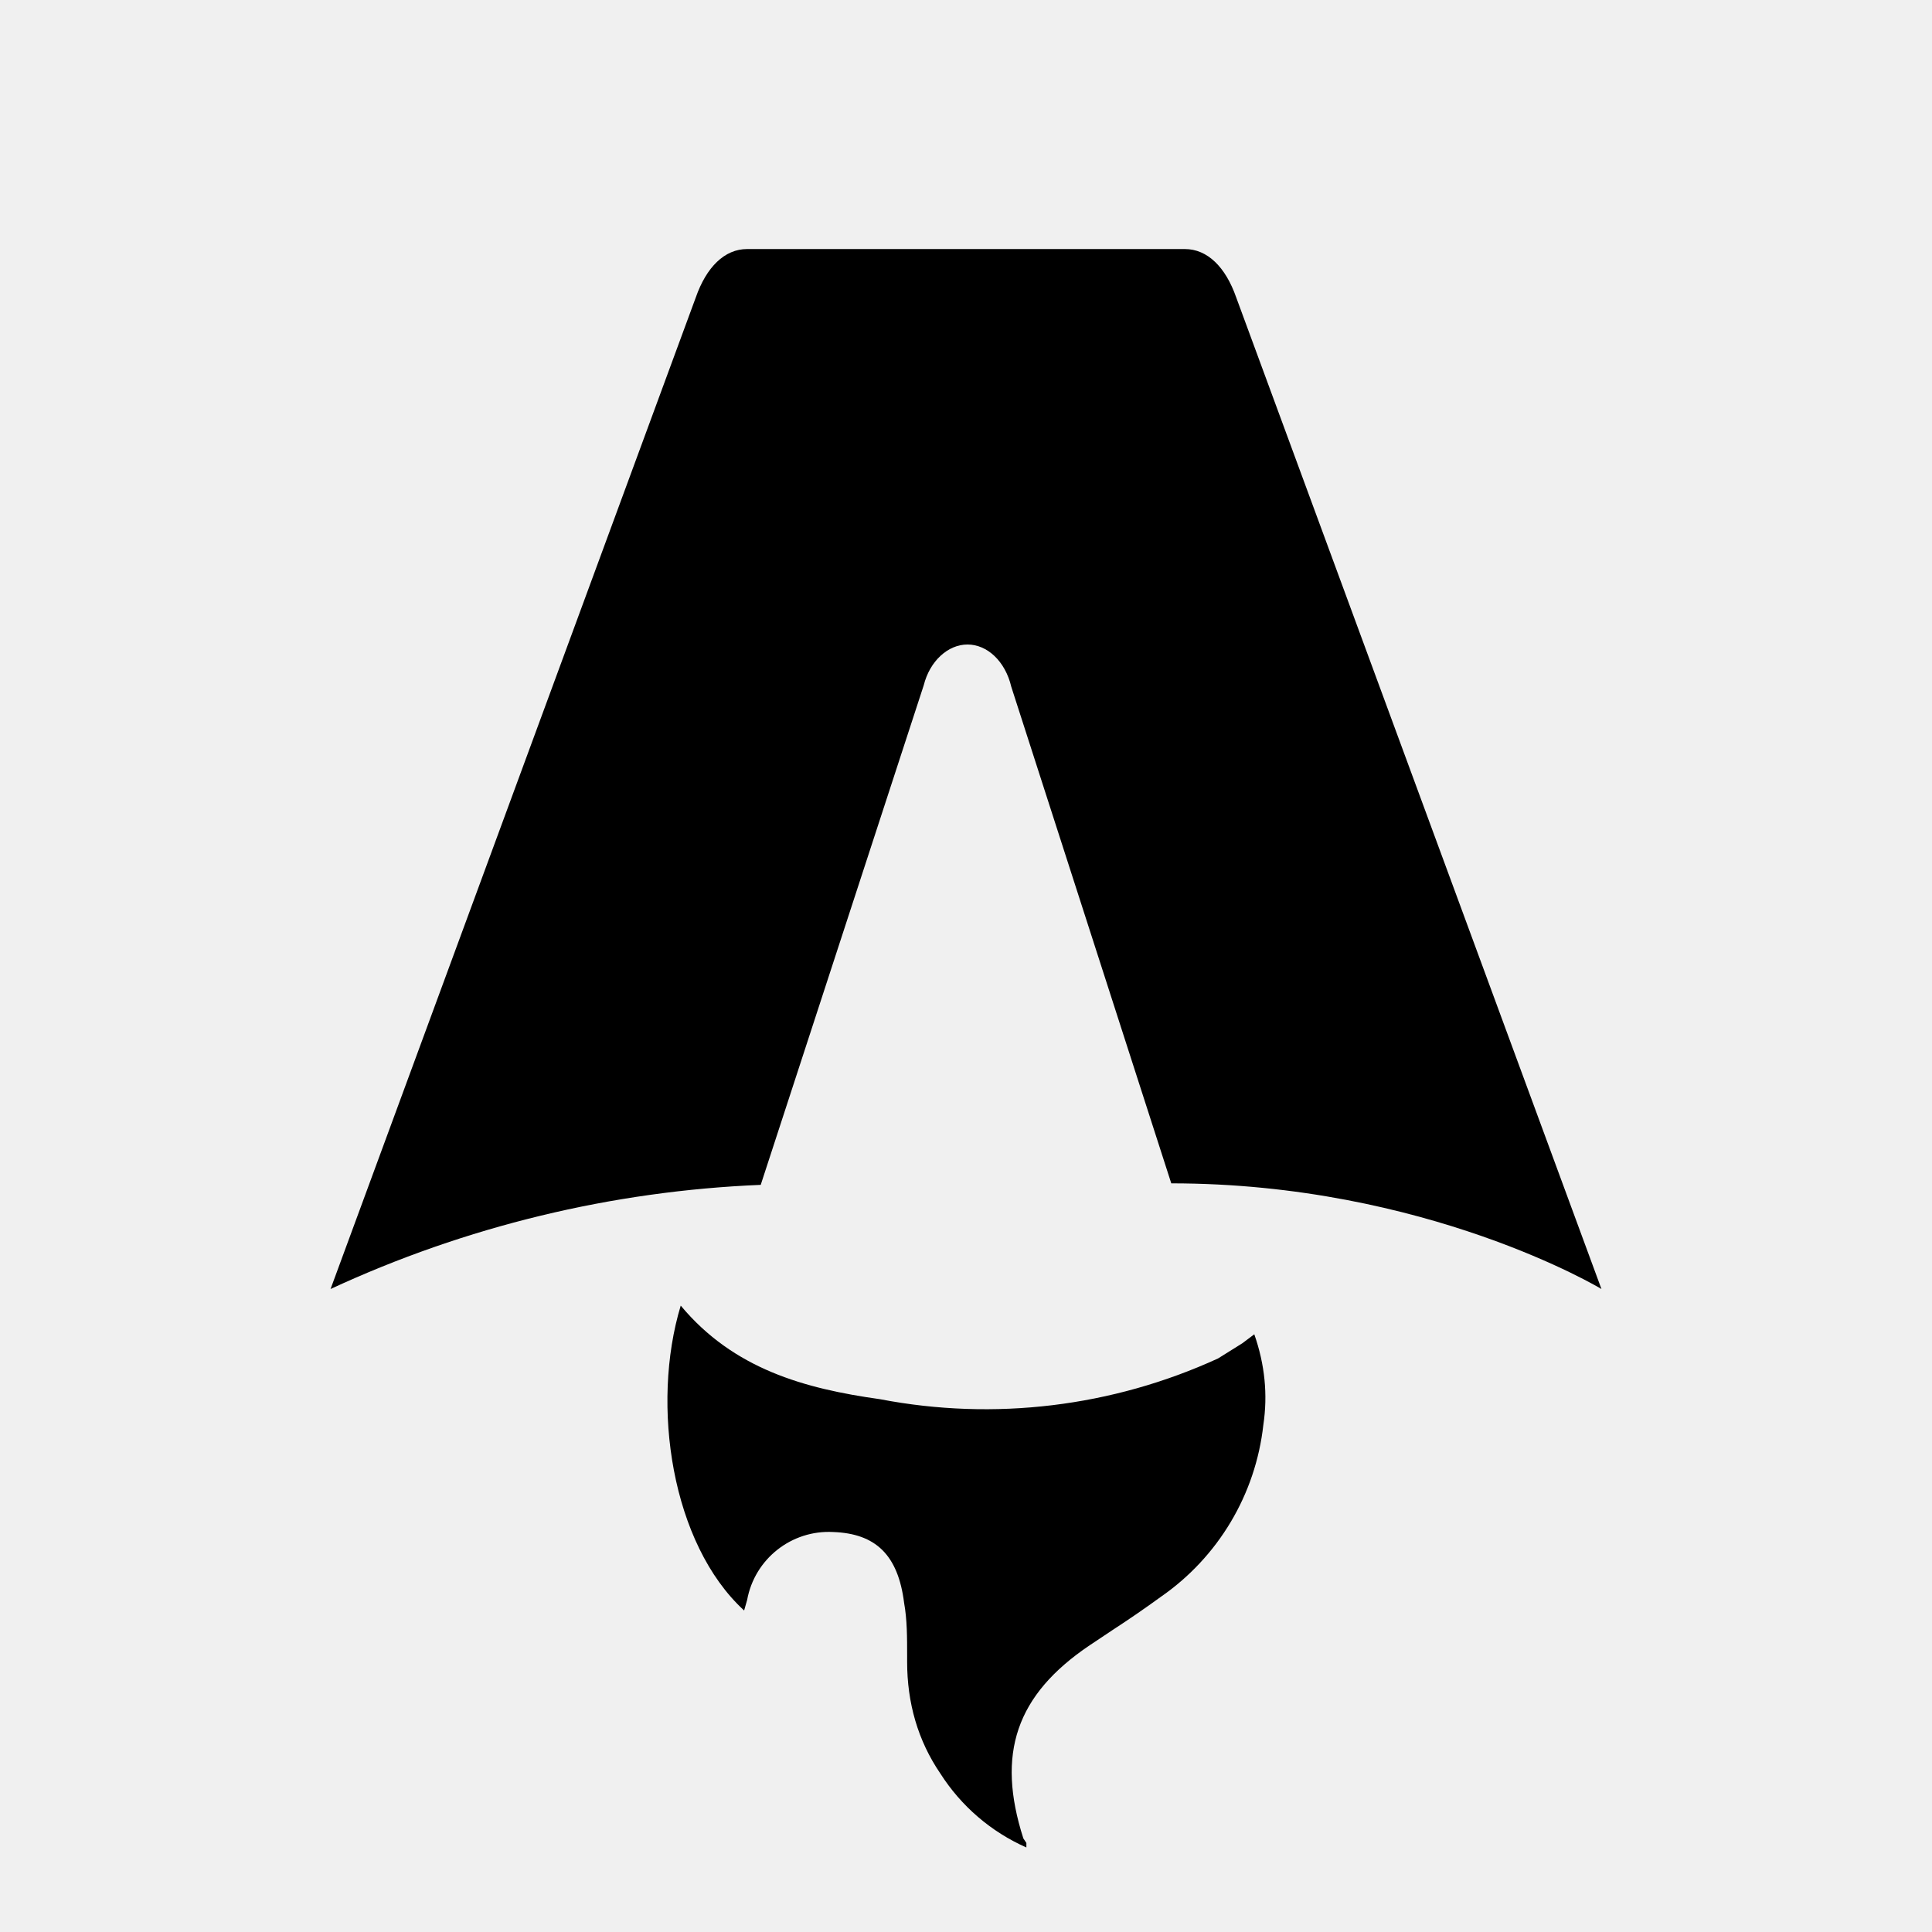
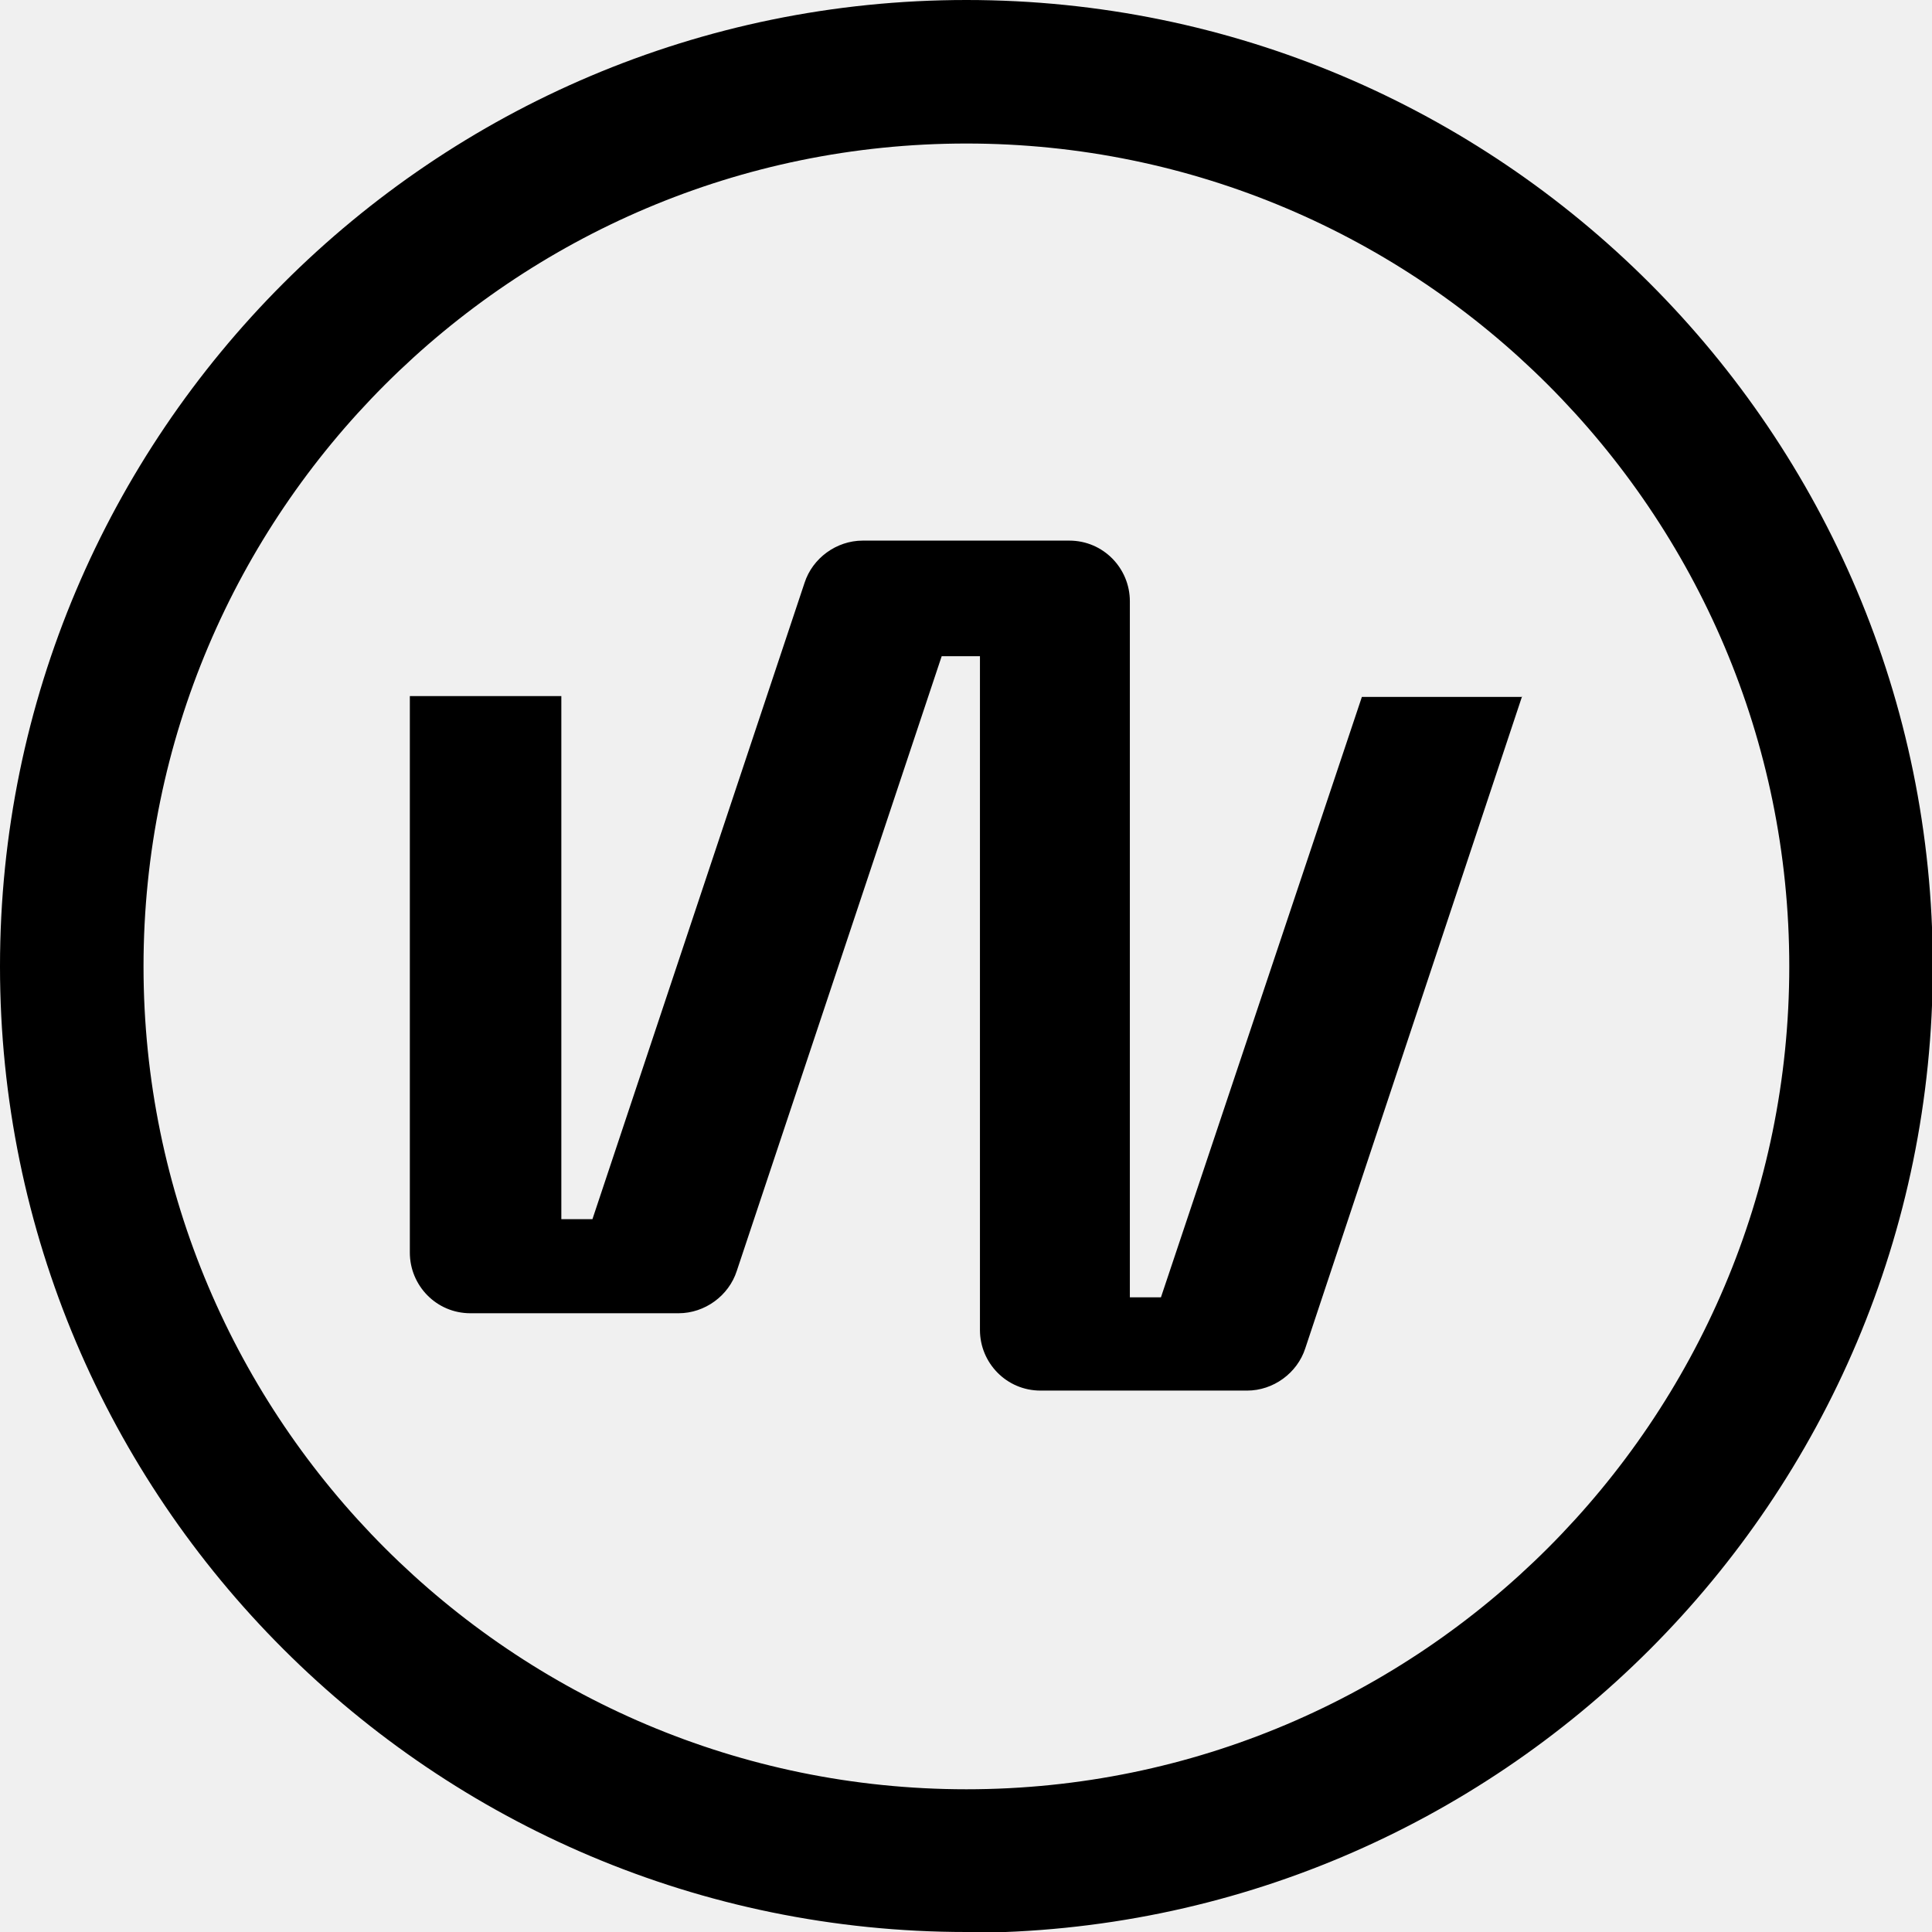
- <svg xmlns="http://www.w3.org/2000/svg" fill="none" viewBox="0 0 128 128">
-   <path d="M50.4 78.5a75.1 75.1 0 0 0-28.5 6.9l24.2-65.7c.7-2 1.9-3.2 3.4-3.2h29c1.5 0 2.7 1.2 3.4 3.2l24.2 65.7s-11.6-7-28.5-7L67 45.5c-.4-1.7-1.6-2.8-2.9-2.8-1.3 0-2.5 1.1-2.9 2.7L50.4 78.5Zm-1.1 28.2Zm-4.2-20.2c-2 6.6-.6 15.8 4.2 20.2a17.5 17.5 0 0 1 .2-.7 5.5 5.5 0 0 1 5.7-4.5c2.8.1 4.3 1.5 4.7 4.7.2 1.1.2 2.3.2 3.5v.4c0 2.7.7 5.2 2.2 7.4a13 13 0 0 0 5.7 4.9v-.3l-.2-.3c-1.8-5.6-.5-9.5 4.4-12.8l1.5-1a73 73 0 0 0 3.2-2.2 16 16 0 0 0 6.8-11.4c.3-2 .1-4-.6-6l-.8.6-1.6 1a37 37 0 0 1-22.4 2.7c-5-.7-9.7-2-13.2-6.2Z" />
+ <svg xmlns="http://www.w3.org/2000/svg" viewBox="0 0 242.3 242.3">
+   <path d="M190.9,87.3l-27.2,81.8c-1,3.1-4,5.3-7.3,5.3h-25.9c-4.3,0-7.6-3.5-7.6-7.6v-84.5h-4.8l-25.7,77.1c-1,3.1-4,5.3-7.3,5.3h-26.1c-4.3,0-7.6-3.5-7.6-7.6v-69.8h19v65.6h3.9l26.6-79.8c1-3.1,4-5.3,7.3-5.3h25.9c4.3,0,7.6,3.5,7.6,7.6v87.3h3.9l25.2-75.3h20.2-.1c0-.1,0-.1,0-.1Z" />
+   <path d="M121.2,18c-56.9,0-103.2,46.3-103.2,103.2s46.3,103.2,103.2,103.2,103.2-46.3,103.2-103.2S178.1,18,121.2,18ZM121.2,242.3C54.3,242.3,0,188,0,121.2S54.3,0,121.2,0s121.2,54.3,121.2,121.2-54.3,121.2-121.2,121.2h0Z" />
  <style>
-         path { fill: #000; }
-         @media (prefers-color-scheme: dark) {
-             path { fill: #FFF; }
-         }
-     </style>
+     path { fill: #000; }
+     @media (prefers-color-scheme: dark) {
+       path { fill: #FFF; }
+     }
+   </style>
</svg>
